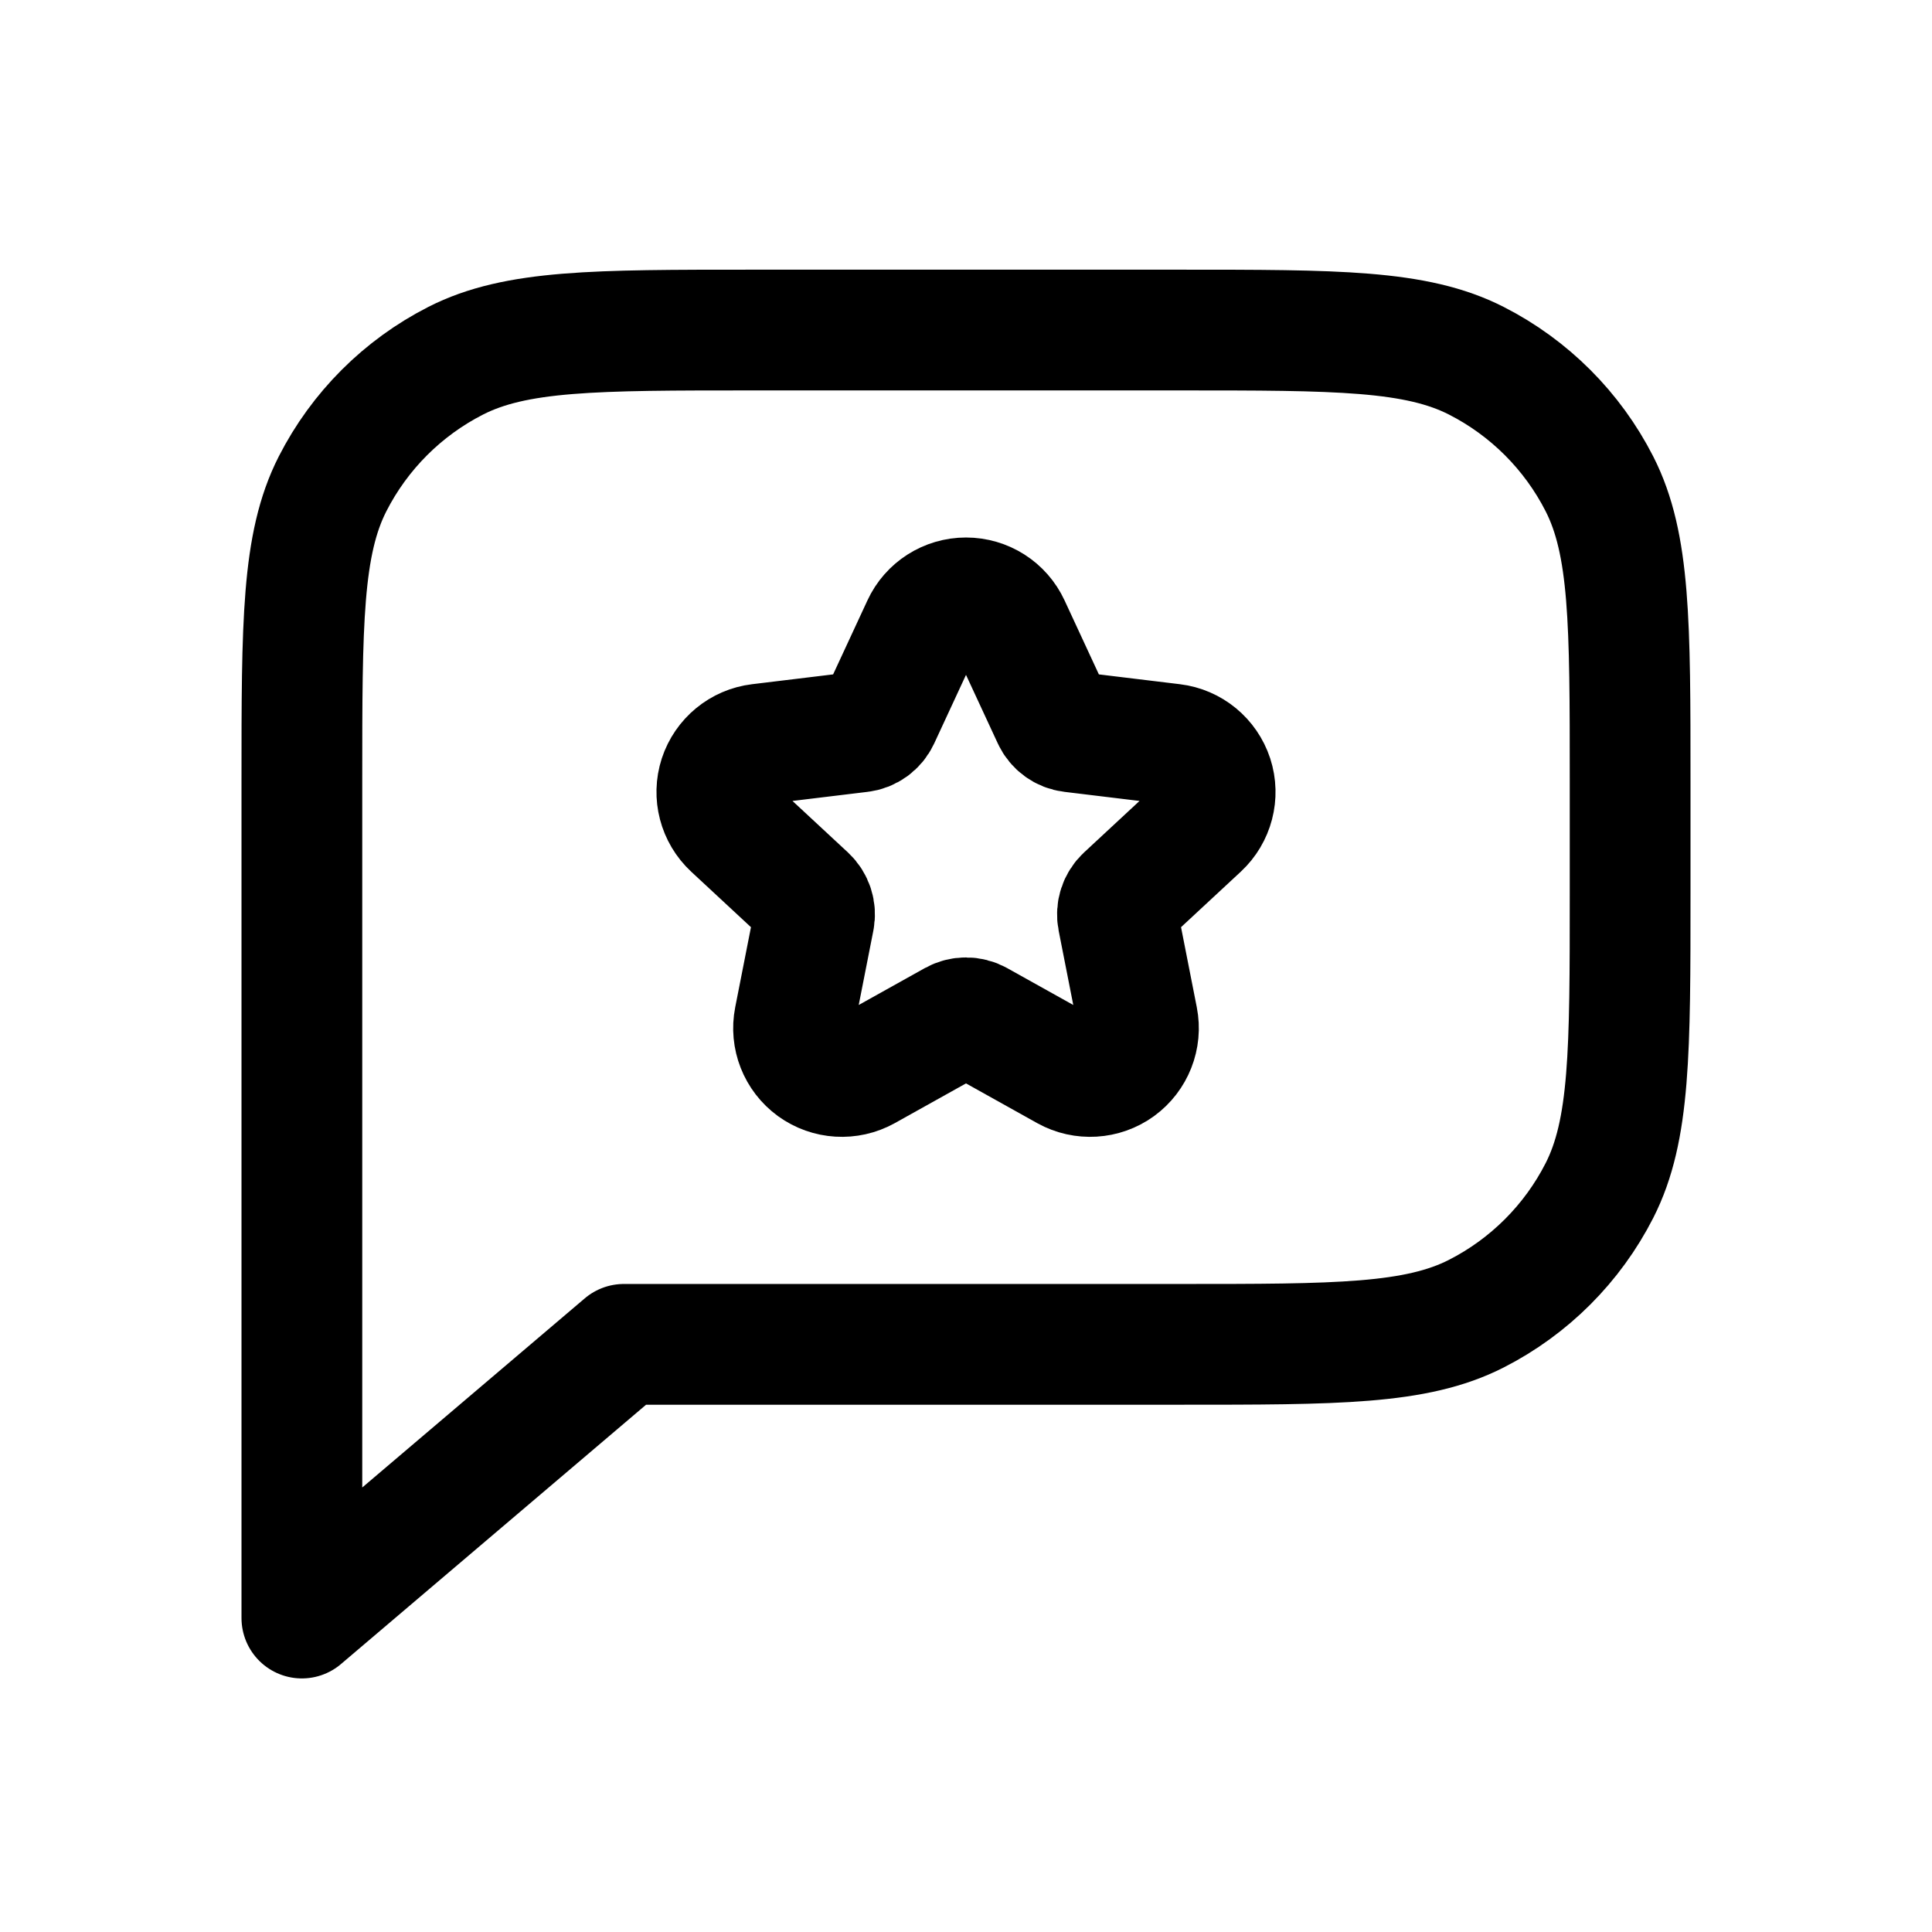
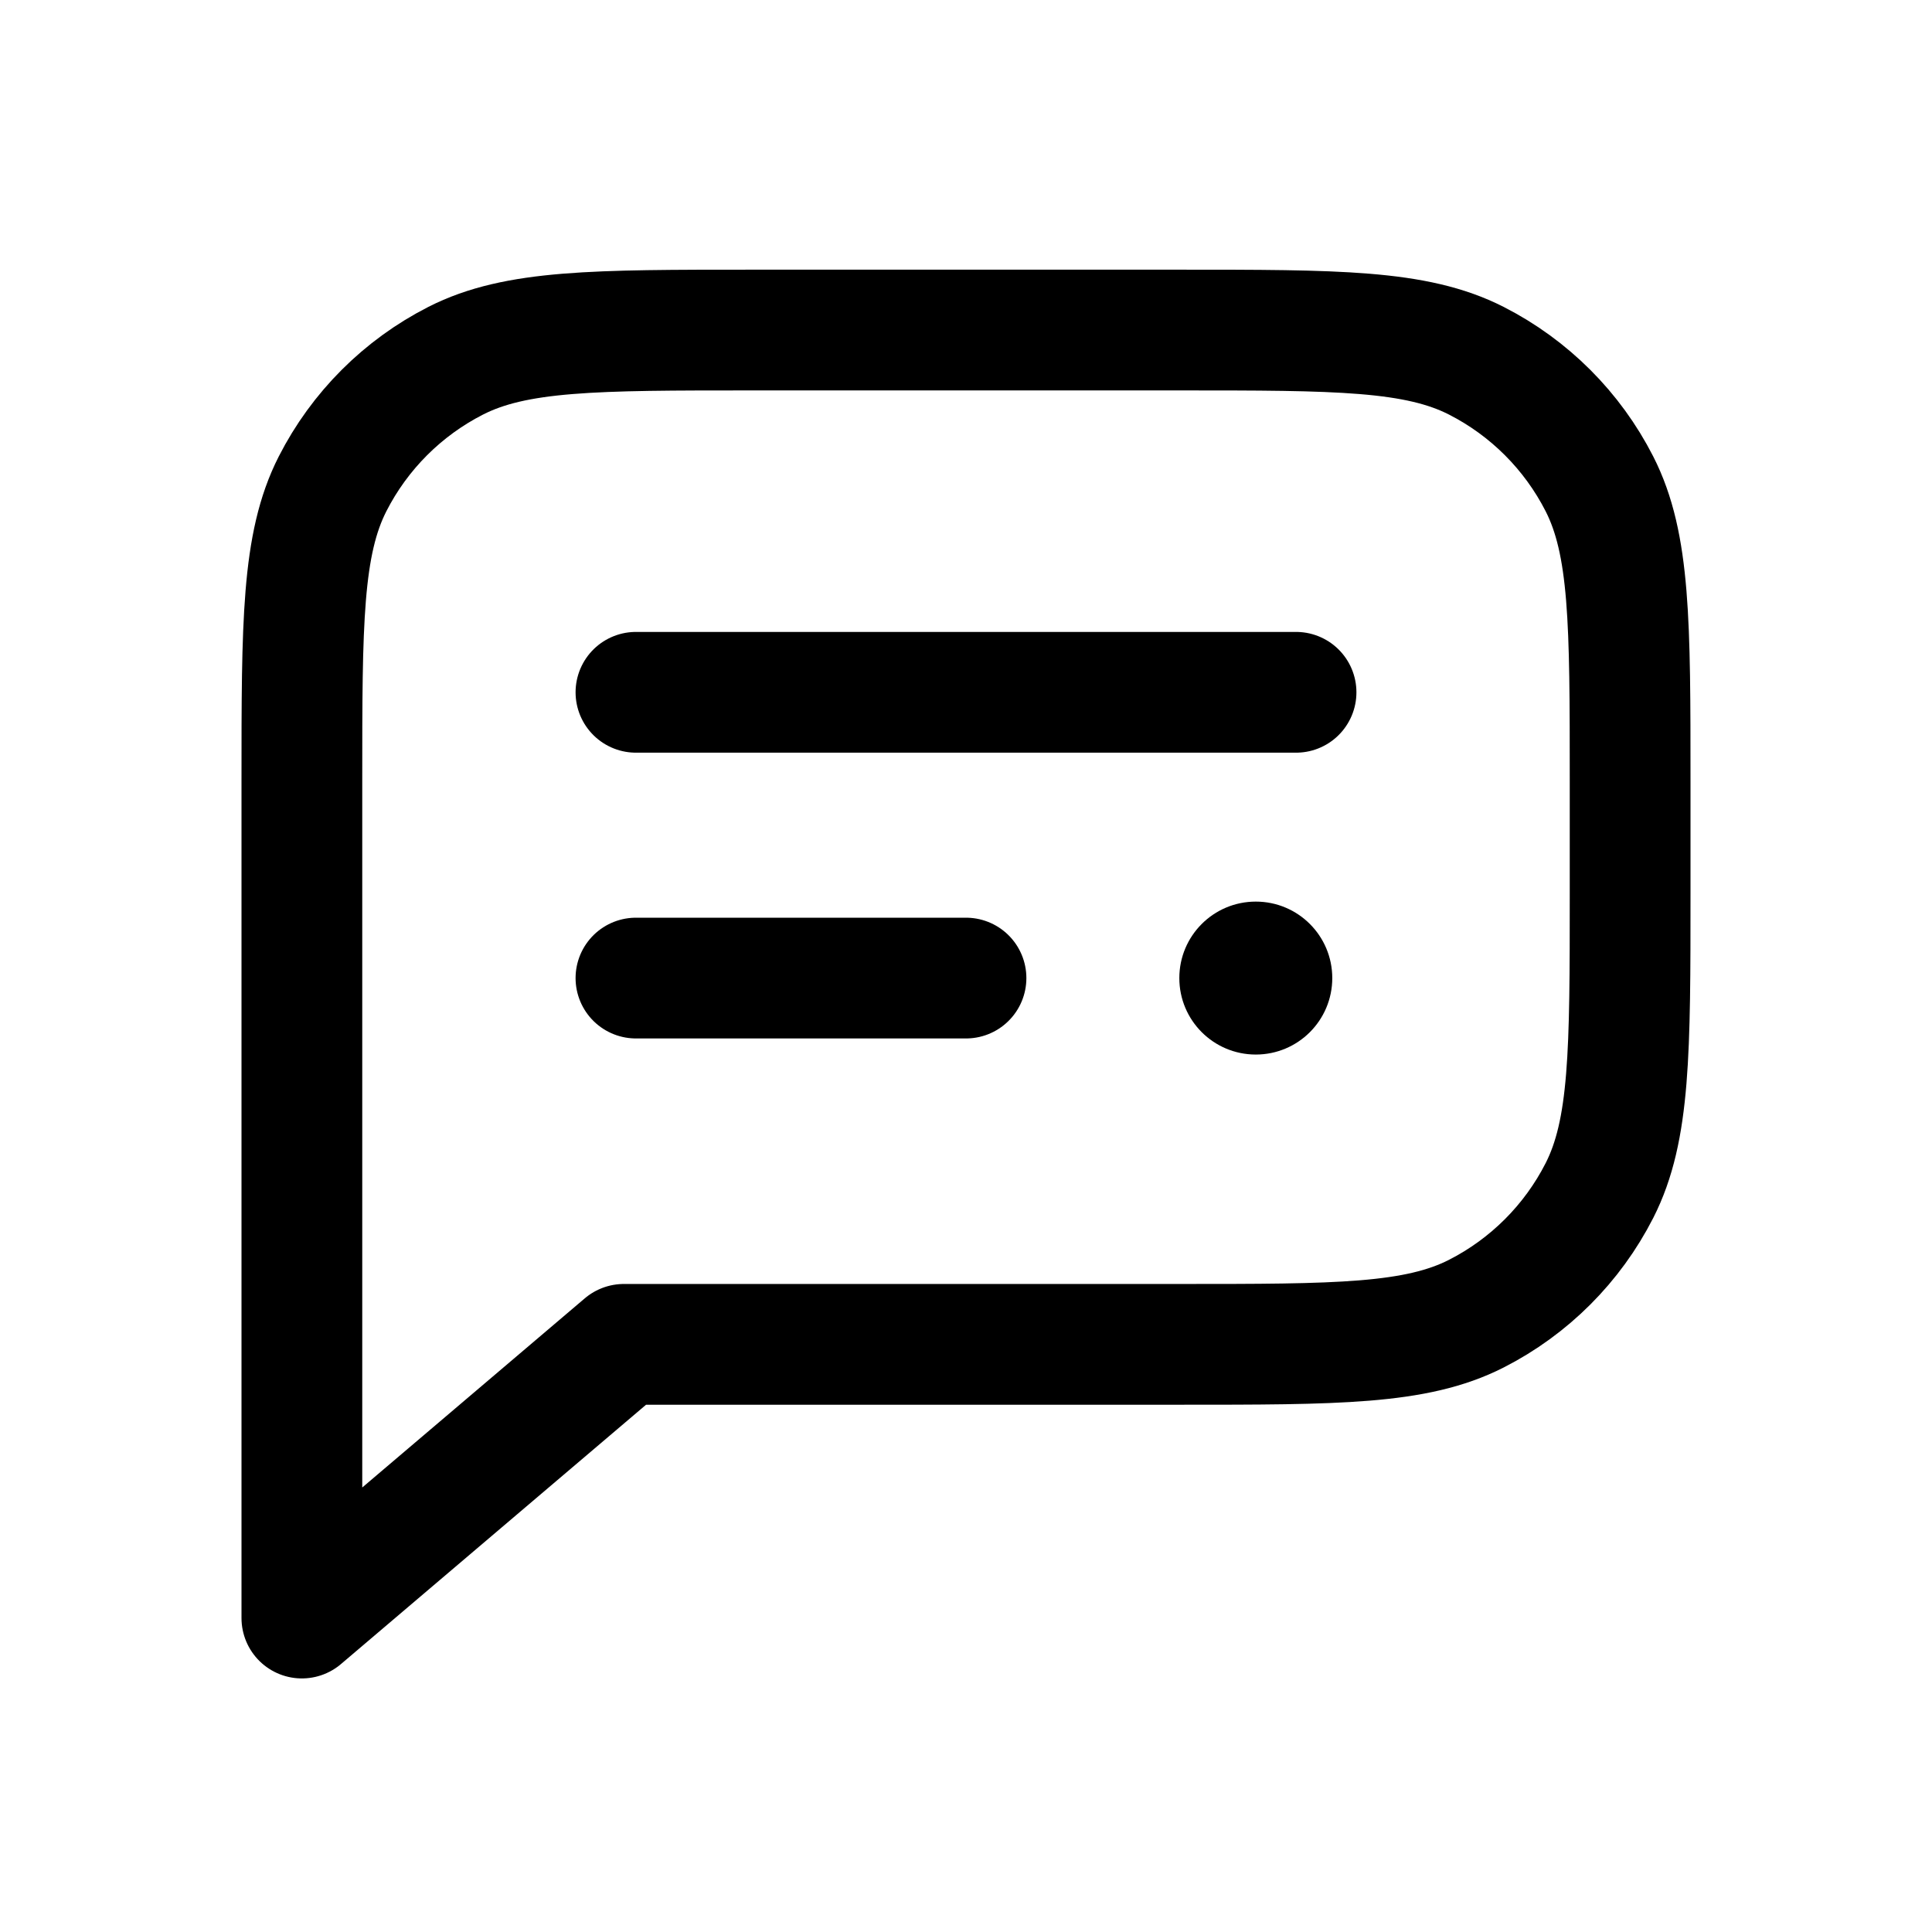
<svg xmlns="http://www.w3.org/2000/svg" viewBox="0 0 24 24" width="24" height="24" fill="none" stroke="currentColor" stroke-width="1.5" stroke-linecap="round" stroke-linejoin="round">
  <path d="M9.35 4.1 L14.65 4.1 C16.61 4.1 17.59 4.1 18.339 4.481 C18.998 4.817 19.533 5.352 19.869 6.011 C20.25 6.76 20.25 7.74 20.25 9.7 L20.25 11.1 C20.25 13.06 20.25 14.04 19.869 14.789 C19.533 15.448 18.998 15.983 18.339 16.319 C17.59 16.7 16.61 16.7 14.65 16.7 L7.75 16.7 L3.75 20.1 L3.75 16.69 L3.75 9.7 C3.75 7.74 3.75 6.76 4.131 6.011 C4.467 5.352 5.002 4.817 5.661 4.481 C6.41 4.1 7.39 4.1 9.35 4.1 Z" />
-   <path d="M10.924 8.921 L11.456 7.774 C11.554 7.562 11.766 7.427 12 7.427 C12.234 7.427 12.446 7.562 12.544 7.774 L13.076 8.921 C13.12 9.015 13.209 9.08 13.312 9.092 L14.567 9.244 C14.799 9.272 14.993 9.432 15.066 9.654 C15.138 9.876 15.074 10.12 14.903 10.279 L13.977 11.139 C13.901 11.21 13.867 11.315 13.887 11.417 L14.131 12.657 C14.176 12.886 14.084 13.12 13.895 13.258 C13.706 13.395 13.454 13.41 13.25 13.297 L12.146 12.681 C12.055 12.631 11.945 12.631 11.854 12.681 L10.75 13.297 C10.546 13.41 10.294 13.395 10.105 13.258 C9.916 13.12 9.824 12.886 9.869 12.657 L10.113 11.417 C10.133 11.315 10.099 11.21 10.023 11.139 L9.097 10.279 C8.926 10.12 8.862 9.876 8.934 9.654 C9.007 9.432 9.201 9.272 9.433 9.244 L10.688 9.092 C10.791 9.08 10.88 9.015 10.924 8.921 Z" />
+   <path d="M7.9 8.6 L16.1 8.6" />
+   <path d="M7.9 12.15 L12 12.15" />
+   <path d="M15.6 11.2 C16.125 11.2 16.55 11.625 16.55 12.15 C16.55 12.675 16.125 13.1 15.6 13.1 C15.075 13.1 14.65 12.675 14.65 12.15 C14.65 11.625 15.075 11.2 15.6 11.2 Z" fill="currentColor" stroke="none" />
</svg>
